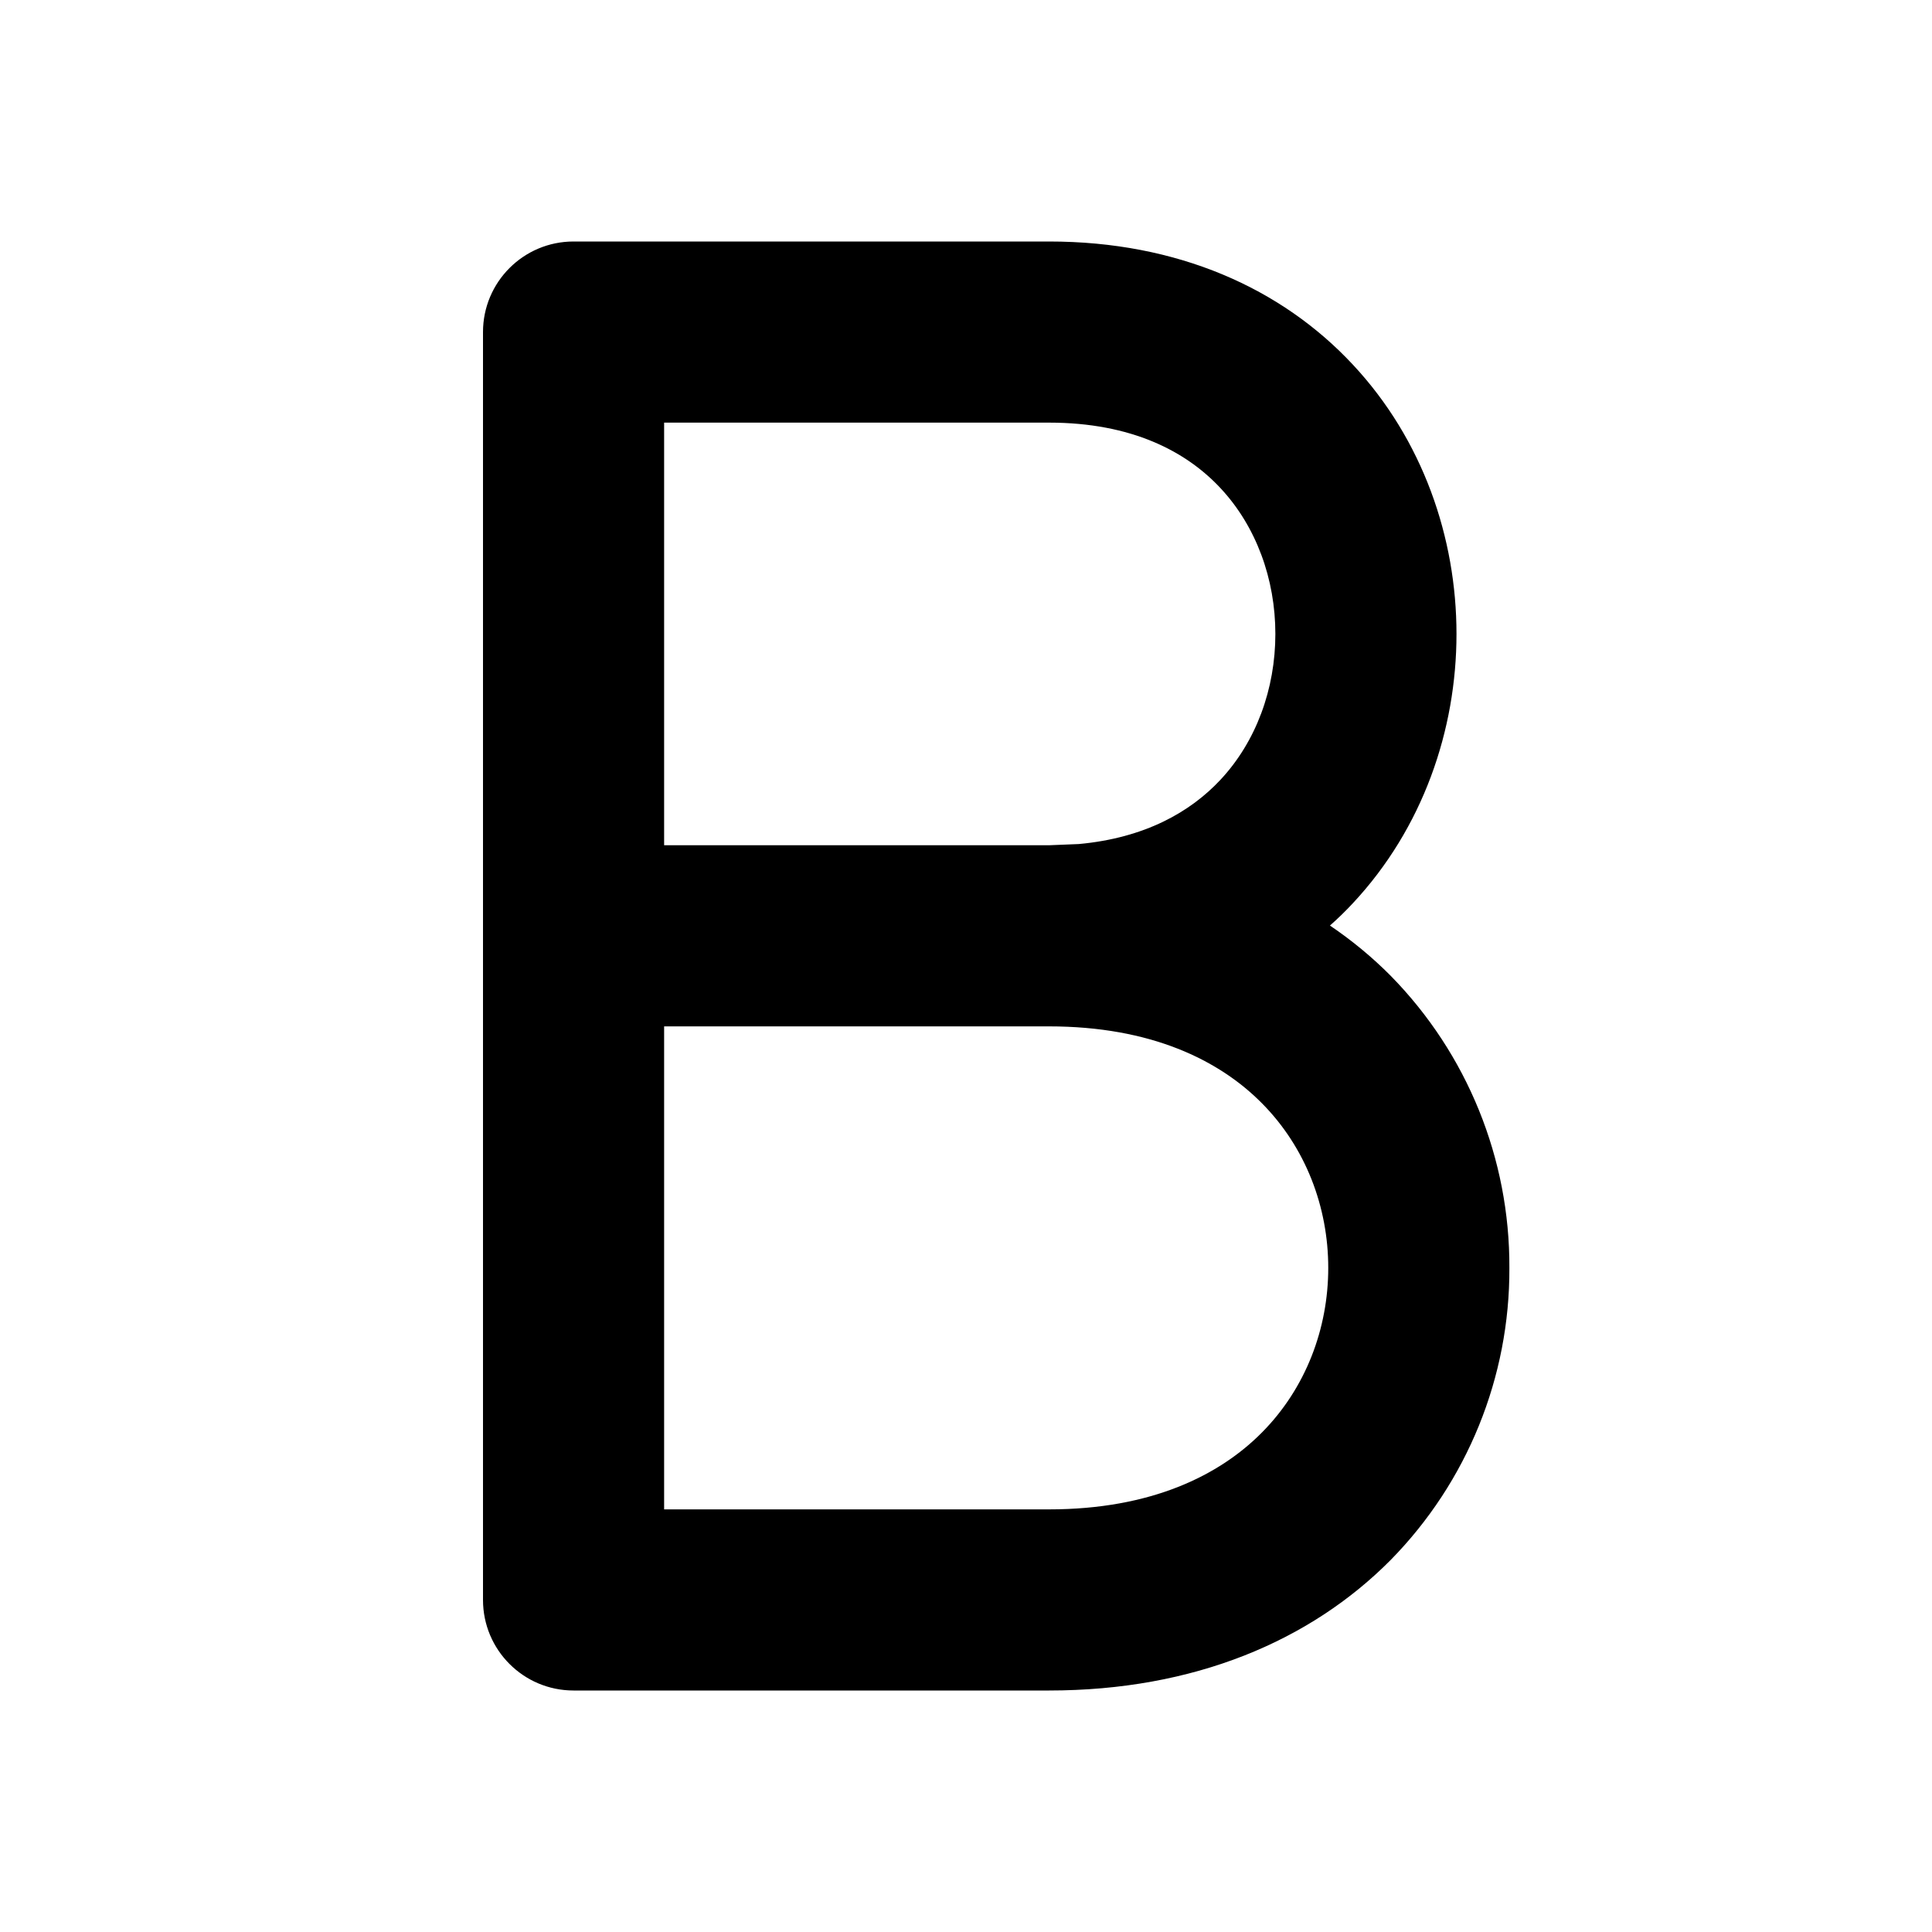
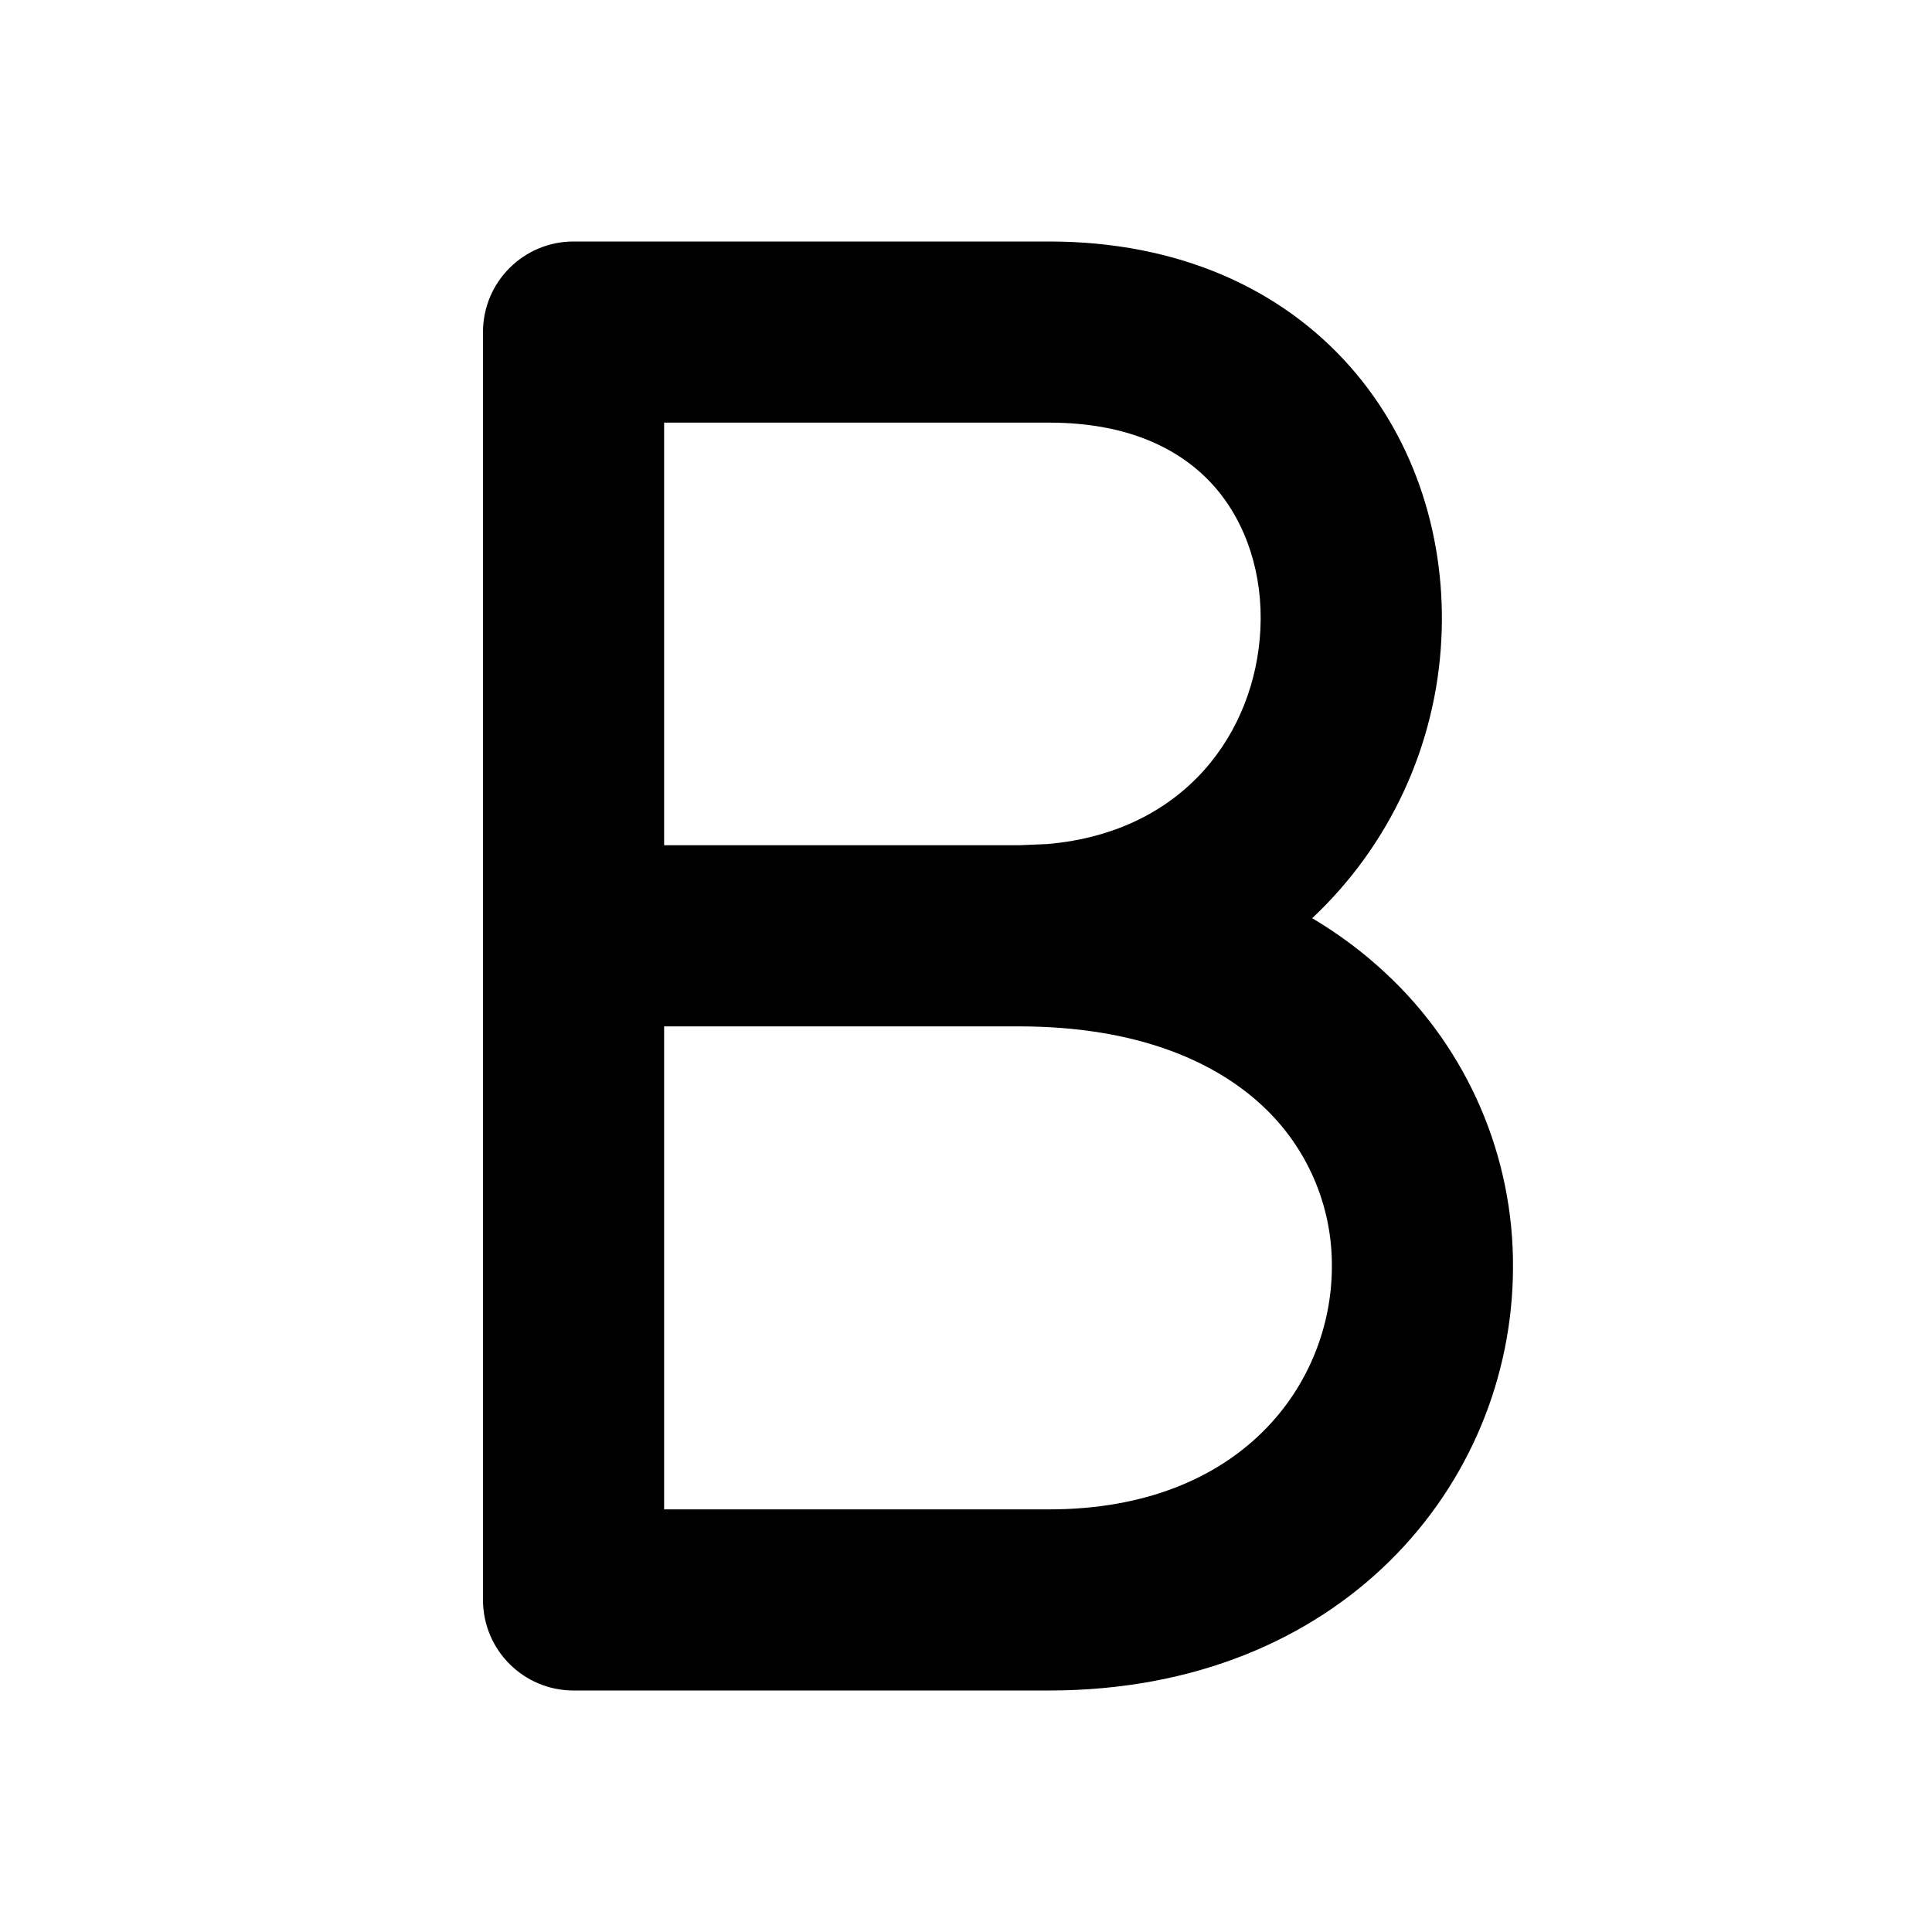
<svg xmlns="http://www.w3.org/2000/svg" width="16" height="16" fill="none" viewBox="0 0 16 16">
-   <path fill="currentColor" d="M8.688 2c1.065 0 1.926.387 2.516 1.02.58.621.858 1.435.858 2.23s-.278 1.609-.858 2.23q-.09.097-.19.185.275.186.504.417A3.43 3.43 0 0 1 12.5 10.5a3.43 3.43 0 0 1-.982 2.418C10.85 13.592 9.885 14 8.688 14H4.75a.75.75 0 0 1-.75-.75V2.75A.75.75 0 0 1 4.75 2zM5.5 12.5h3.188c.843 0 1.41-.28 1.763-.637.362-.365.549-.859.549-1.363s-.187-.998-.549-1.363c-.354-.358-.92-.637-1.764-.637H5.5zm0-5.5h3.188l.246-.01c.548-.05.925-.266 1.174-.533.295-.316.454-.752.454-1.207s-.159-.891-.454-1.207c-.284-.305-.737-.543-1.42-.543H5.5z" />
+   <path fill="currentColor" d="M8.688 2c1.066 0 1.92.388 2.492 1.035.56.634.796 1.459.757 2.252a3.4 3.4 0 0 1-1.07 2.317q.336.2.611.458a3.3 3.3 0 0 1 1.052 2.44C12.523 12.297 11.105 14 8.688 14H4.75a.75.75 0 0 1-.75-.75V2.75A.75.75 0 0 1 4.75 2zM5.5 12.5h3.188c1.6 0 2.338-1.046 2.342-2.003a1.8 1.8 0 0 0-.576-1.34c-.388-.362-1.03-.657-2.017-.657H5.5zm0-5.5h2.938l.237-.01c1.147-.1 1.721-.936 1.763-1.777.023-.456-.116-.883-.383-1.186-.257-.29-.684-.527-1.367-.527H5.5z" />
</svg>
